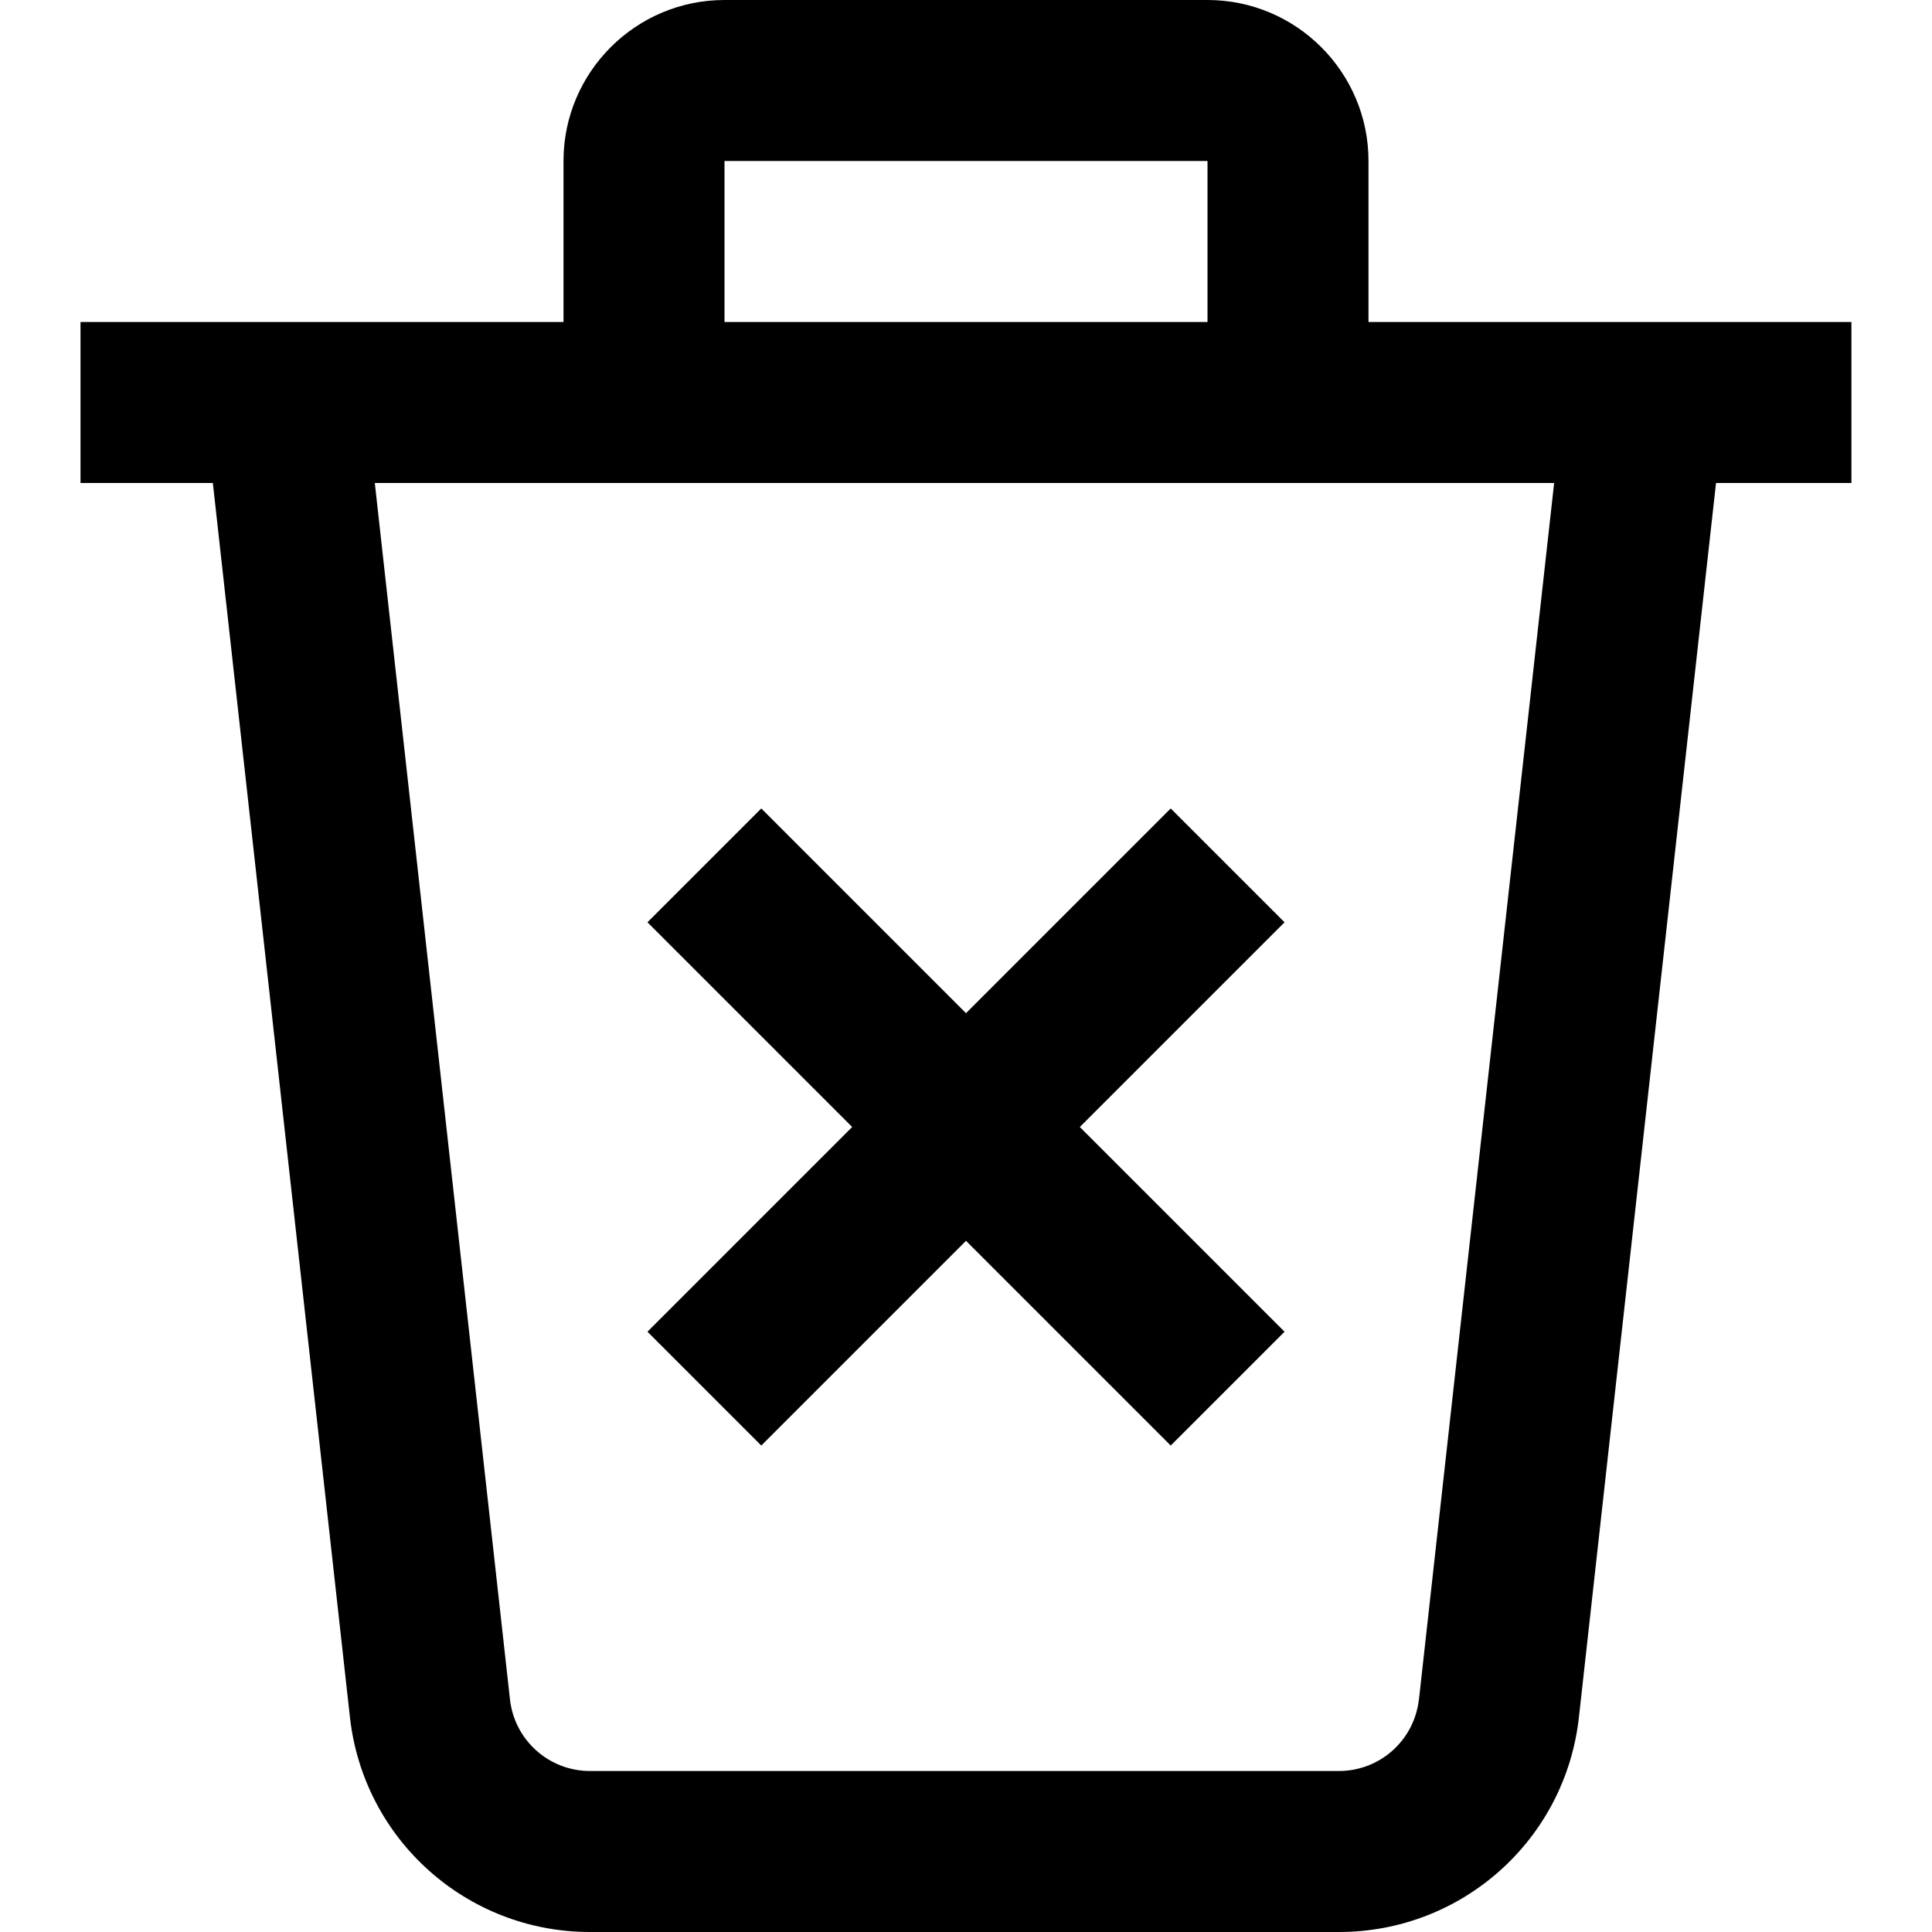
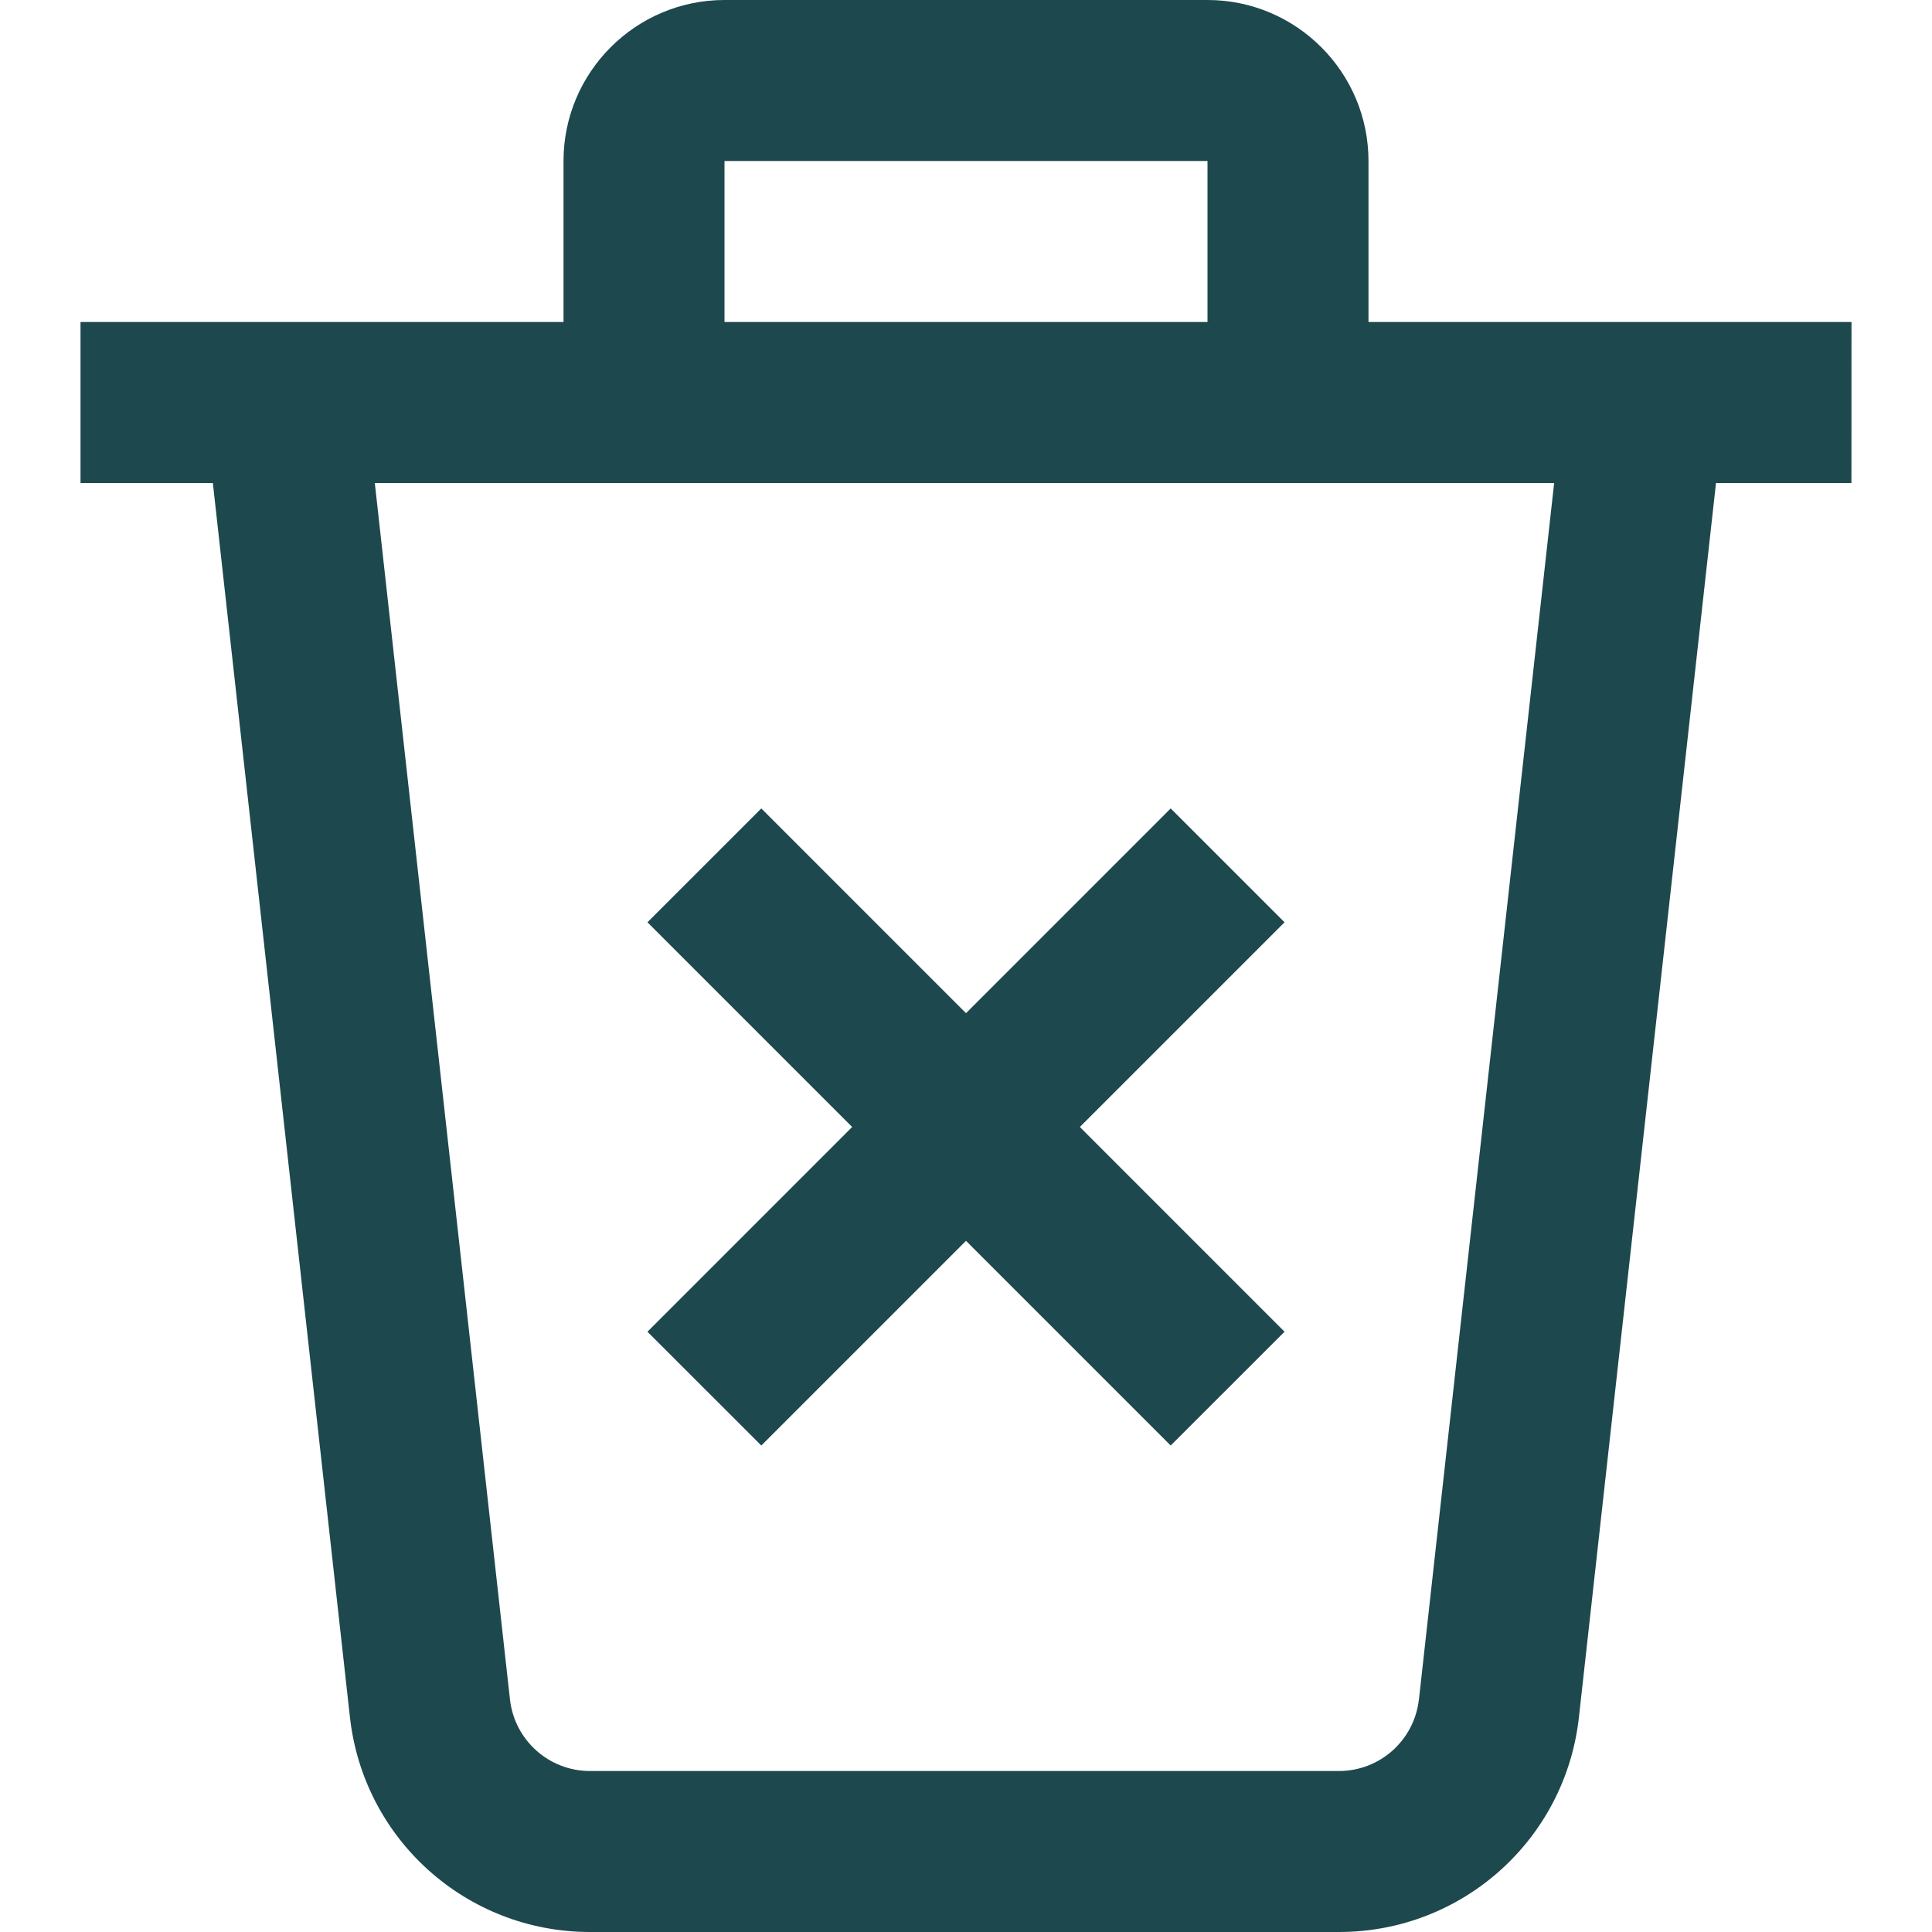
- <svg xmlns="http://www.w3.org/2000/svg" id="Layer_1" data-name="Layer 1" viewBox="0 0 24 24">
-   <path d="m23,4h-6v-2c0-1.103-.897-2-2-2h-6c-1.103,0-2,.897-2,2v2H1v2h1.644l1.703,15.331c.169,1.521,1.451,2.669,2.982,2.669h9.304c1.531,0,2.813-1.147,2.981-2.669l1.703-15.331h1.682v-2Zm-14-2h6v2h-6v-2Zm8.626,19.11c-.056.507-.483.89-.994.89H7.329c-.51,0-.938-.383-.994-.89l-1.679-15.11h14.65l-1.679,15.11Zm-9.583-4.567l2.543-2.543-2.543-2.543,1.414-1.414,2.543,2.543,2.543-2.543,1.414,1.414-2.543,2.543,2.543,2.543-1.414,1.414-2.543-2.543-2.543,2.543-1.414-1.414Z" />
+ <svg xmlns="http://www.w3.org/2000/svg" width="40" height="40" viewBox="0 0 40 40" fill="none">
+   <path d="M38.333 6.667H28.333V3.333C28.333 1.495 26.838 0 25 0H15C13.162 0 11.667 1.495 11.667 3.333V6.667H1.667V10H4.407L7.245 35.552C7.527 38.087 9.663 40 12.215 40H27.722C30.273 40 32.41 38.088 32.69 35.552L35.528 10H38.332L38.333 6.667ZM15 3.333H25V6.667H15V3.333ZM29.377 35.183C29.283 36.028 28.572 36.667 27.72 36.667H12.215C11.365 36.667 10.652 36.028 10.558 35.183L7.76 10H32.177L29.378 35.183H29.377ZM13.405 27.572L17.643 23.333L13.405 19.095L15.762 16.738L20 20.977L24.238 16.738L26.595 19.095L22.357 23.333L26.595 27.572L24.238 29.928L20 25.69L15.762 29.928L13.405 27.572Z" fill="#1D484E" />
</svg>
